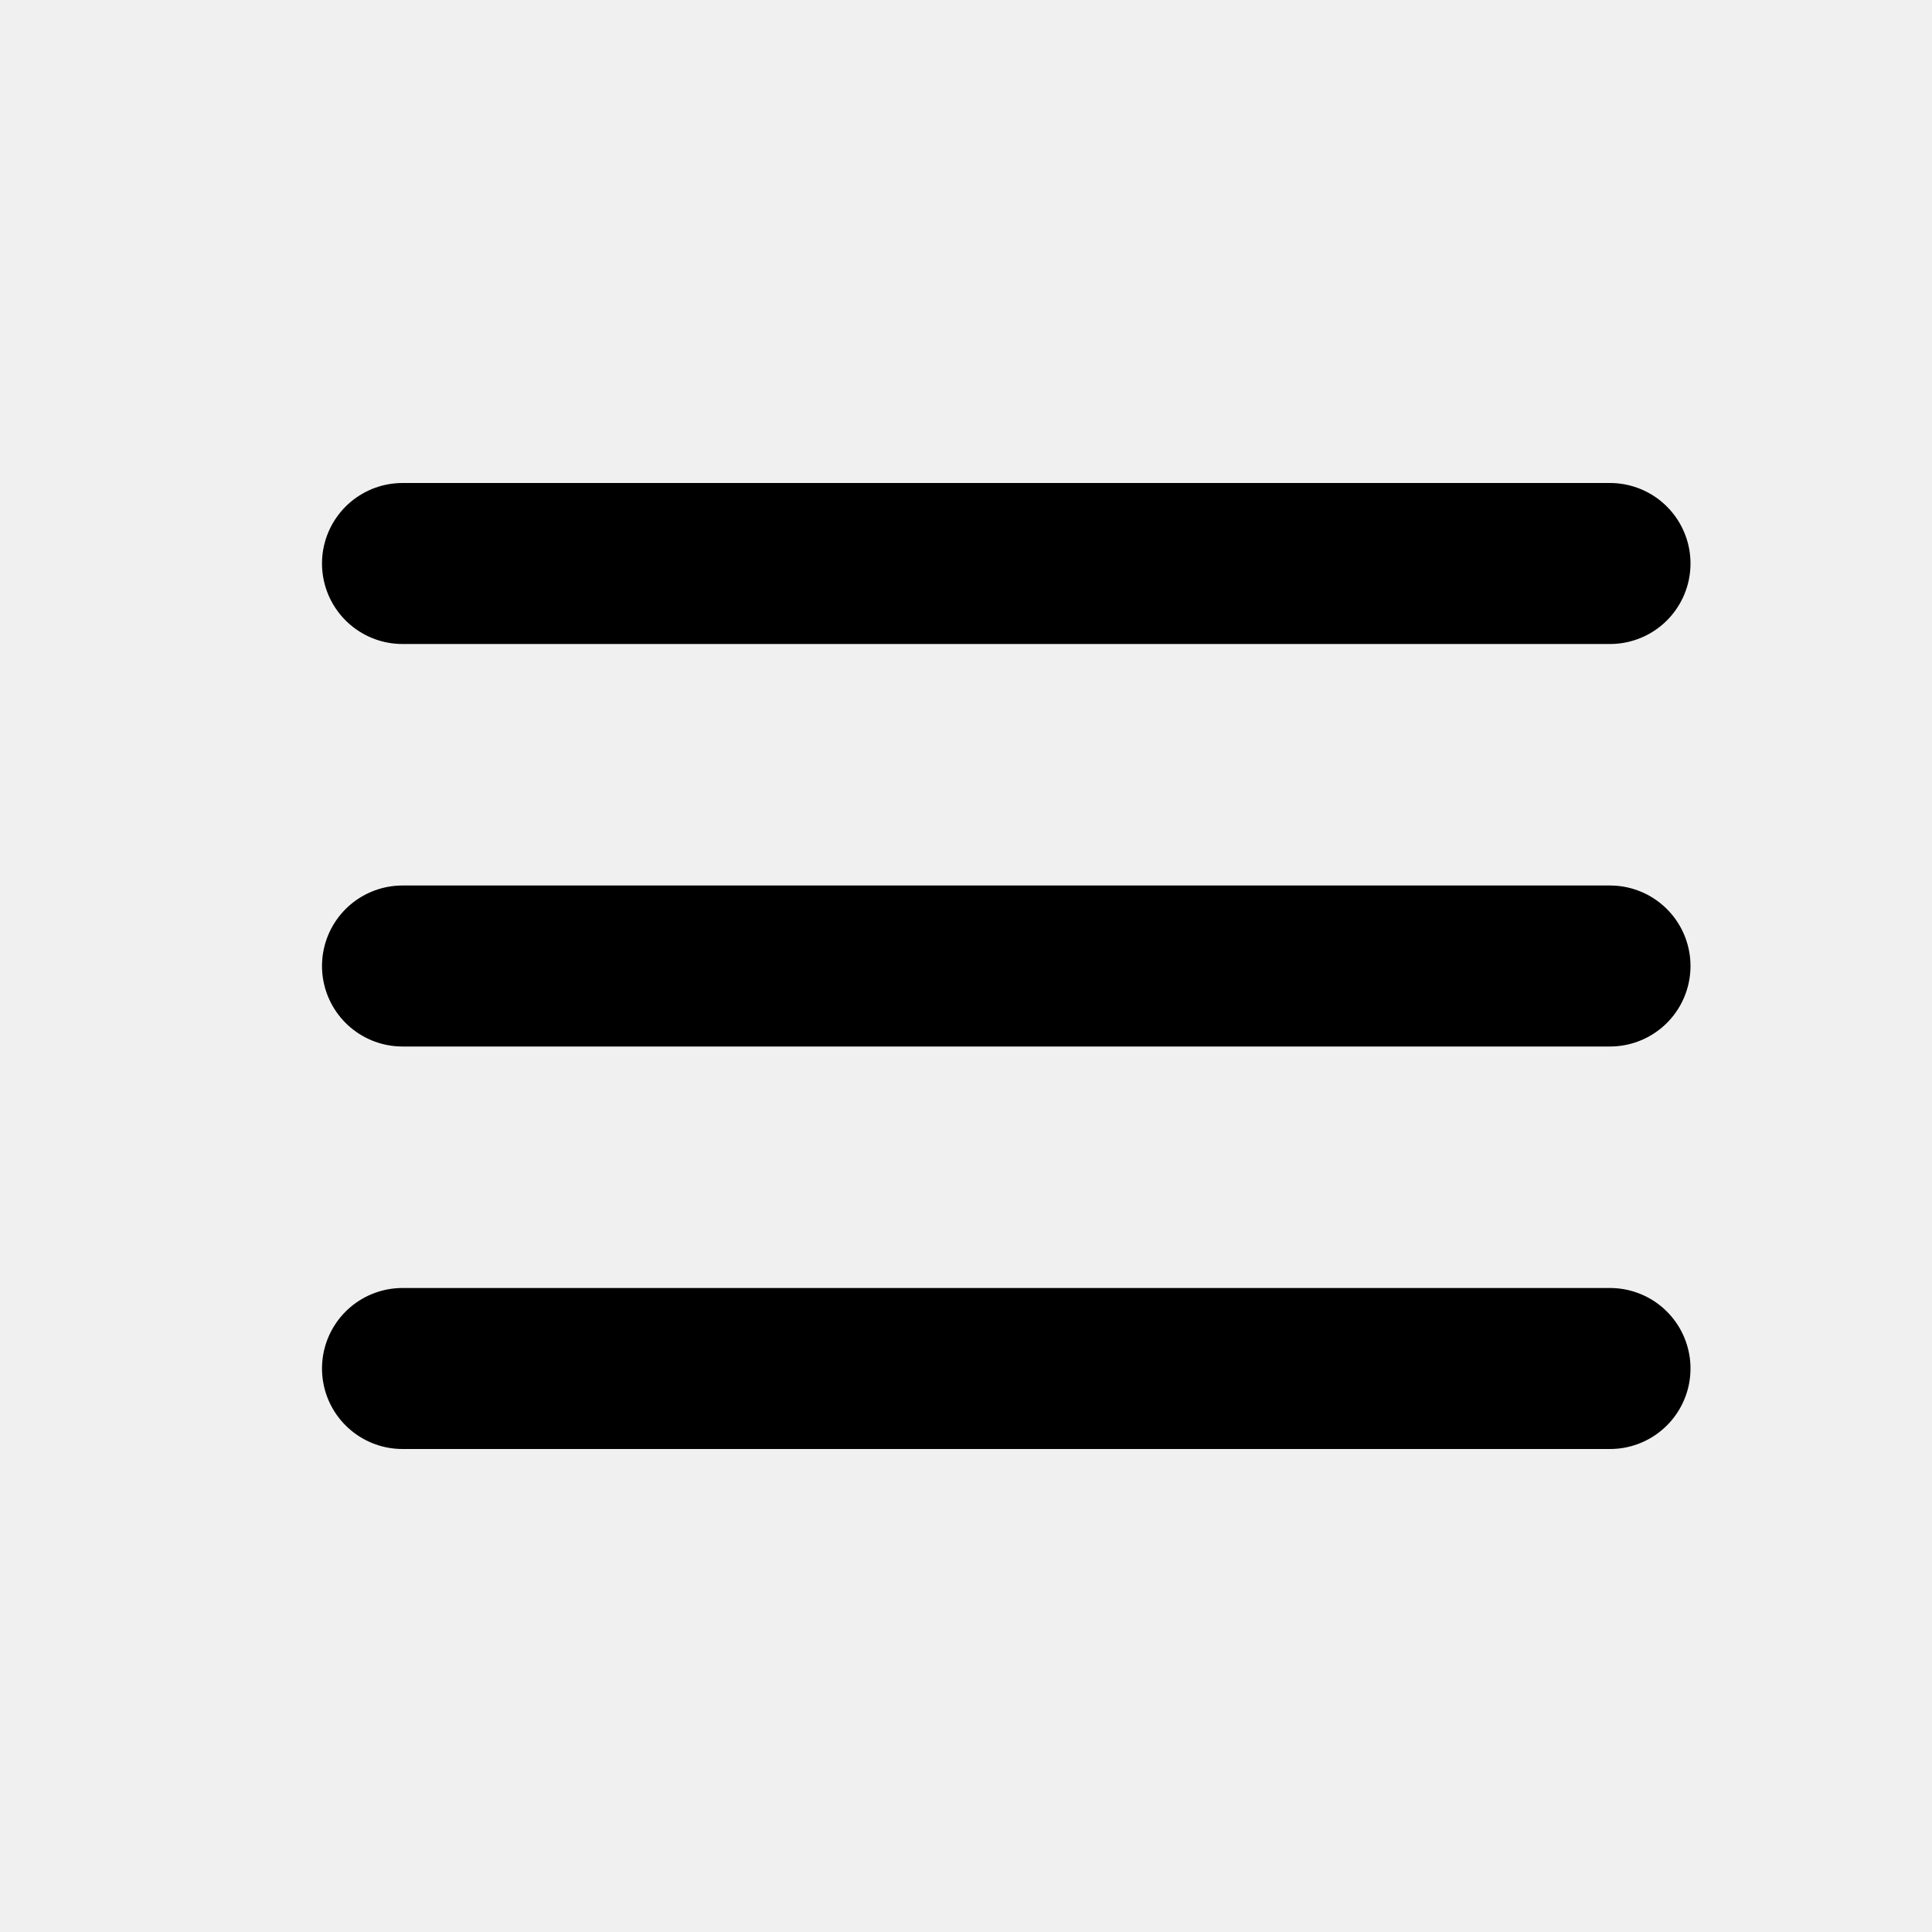
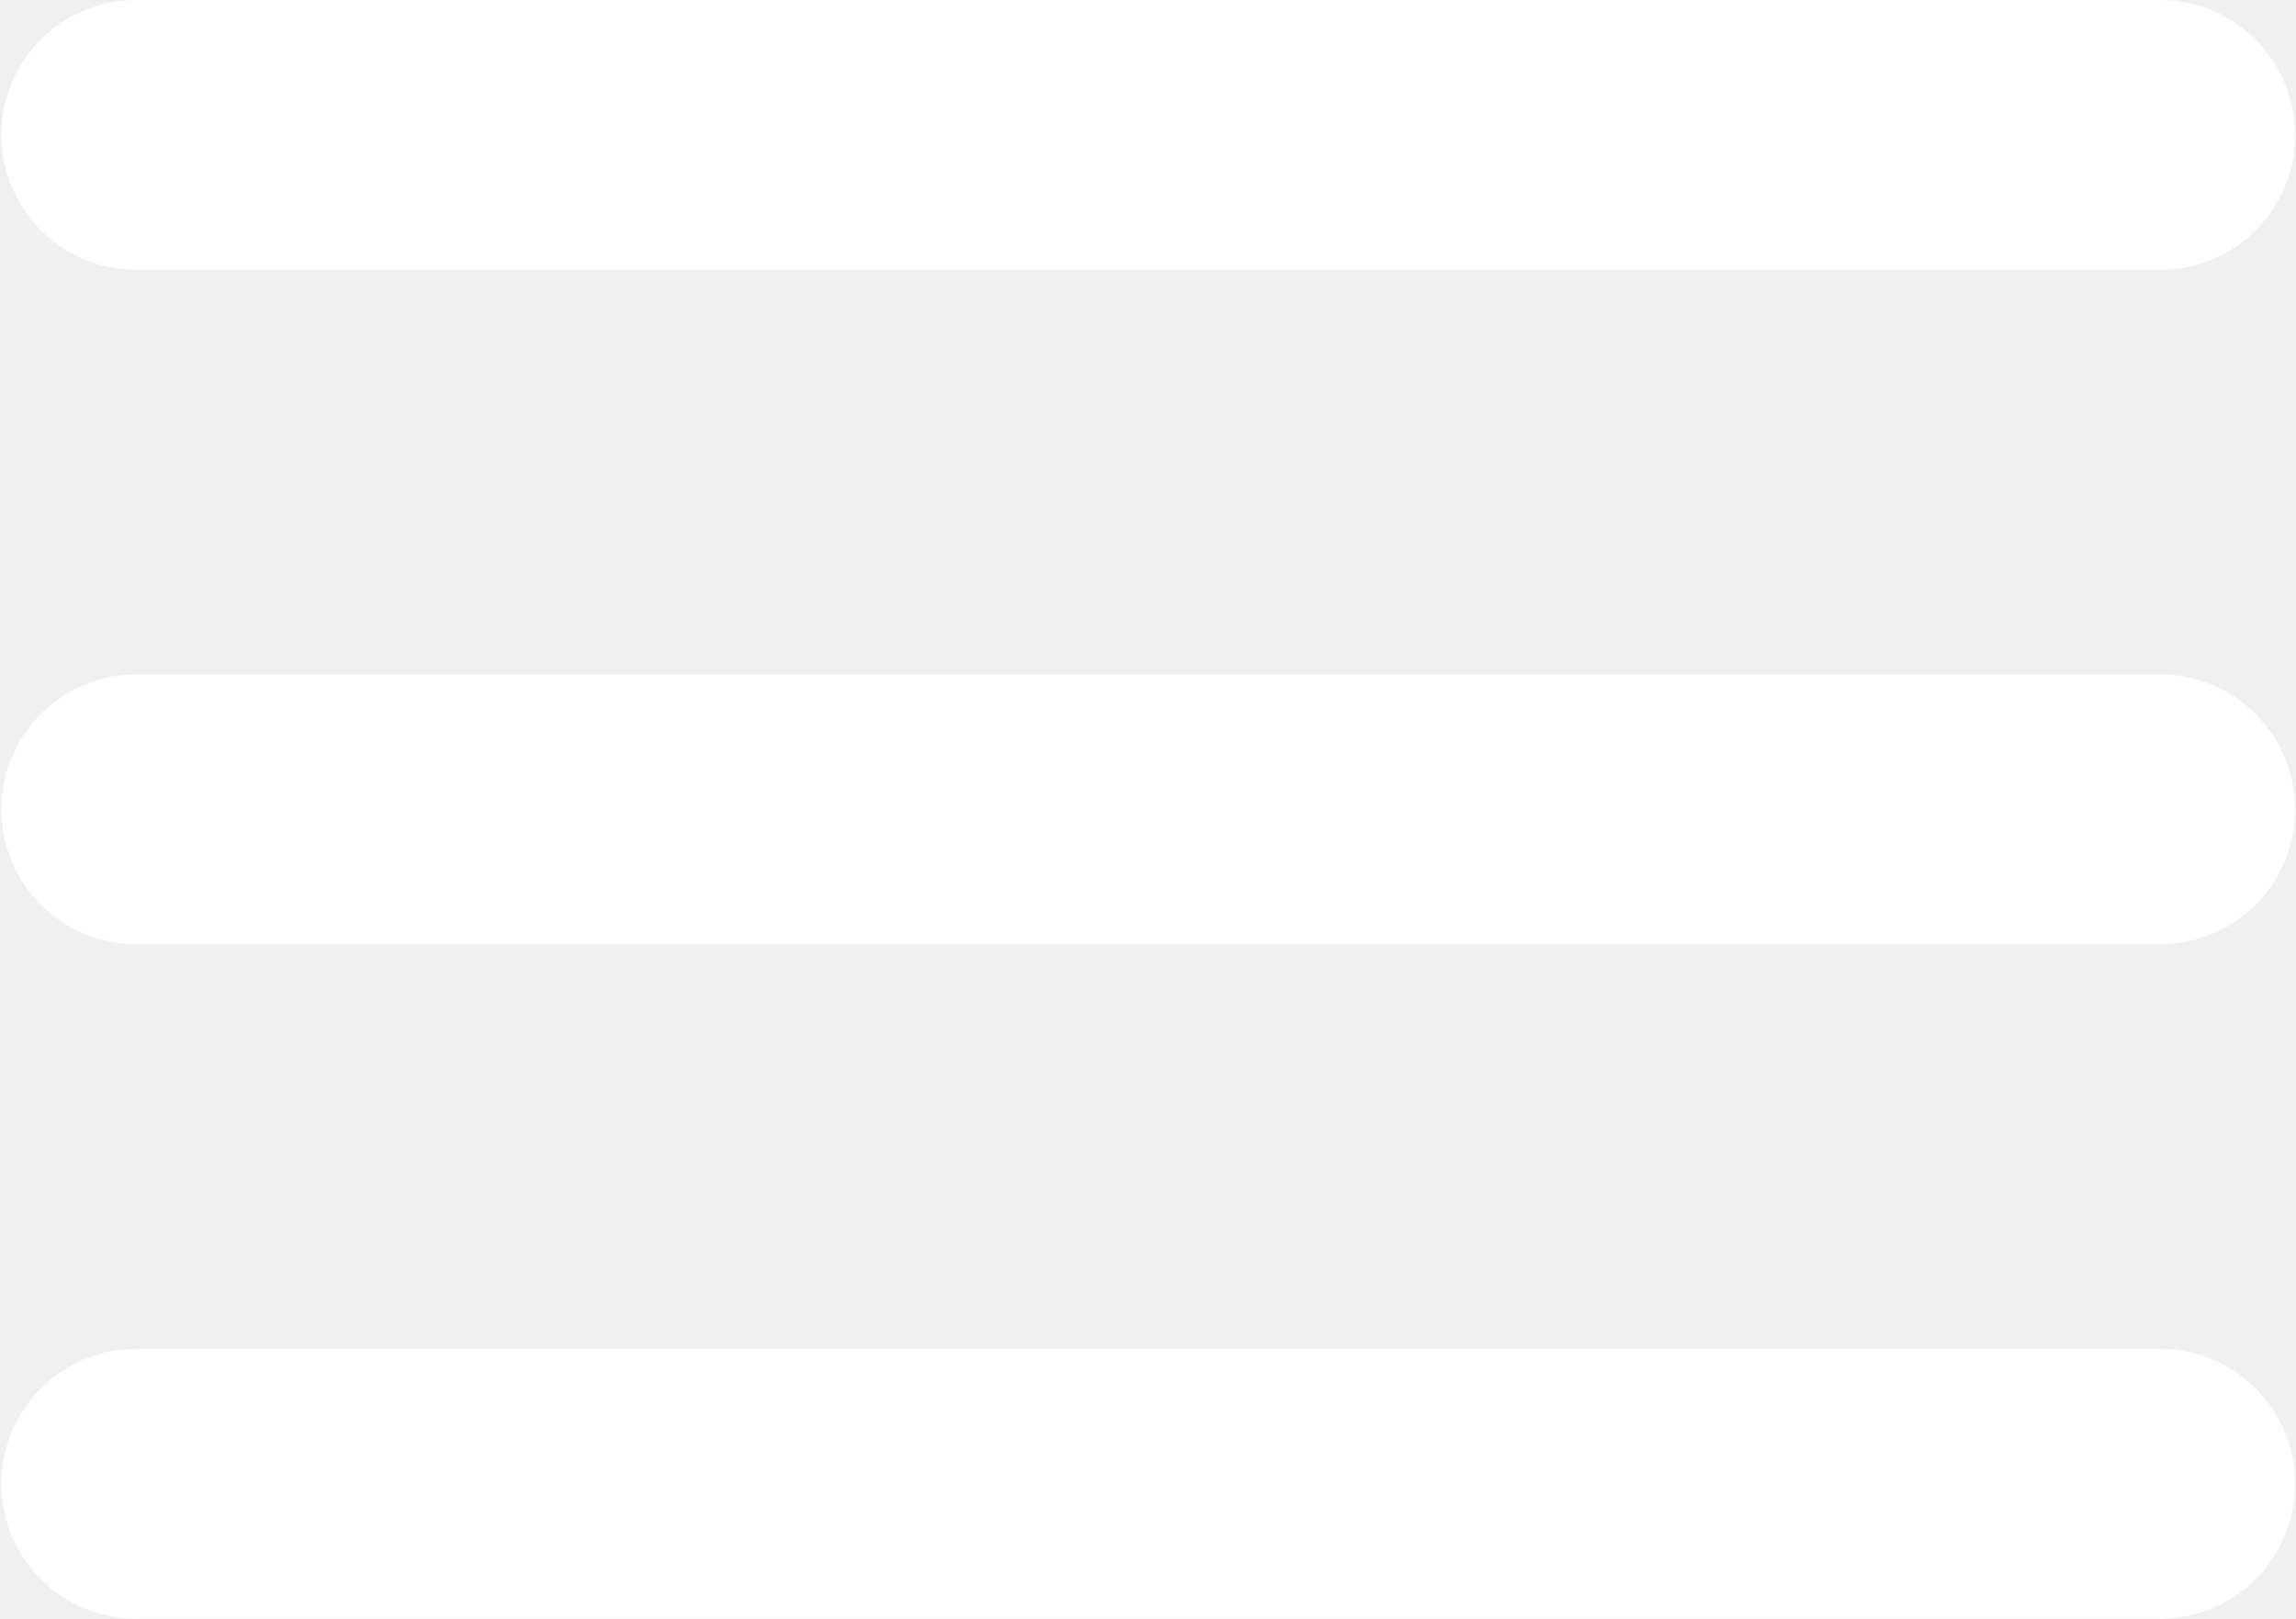
- <svg xmlns="http://www.w3.org/2000/svg" width="800px" height="800px" viewBox="0 0 24 24" fill="none">
-   <path d="M5 12H20" stroke="#000000" stroke-width="2" stroke-linecap="round" />
-   <path d="M5 17H20" stroke="#000000" stroke-width="2" stroke-linecap="round" />
-   <path d="M5 7H20" stroke="#000000" stroke-width="2" stroke-linecap="round" />
+ <svg xmlns="http://www.w3.org/2000/svg" width="567" height="400" viewBox="0 0 567 400" fill="none">
+   <path d="M33.667 200H533.667" stroke="white" stroke-width="66.667" stroke-linecap="round" />
+   <path d="M33.667 366.667H533.667" stroke="white" stroke-width="66.667" stroke-linecap="round" />
+   <path d="M33.667 33.333H533.667" stroke="white" stroke-width="66.667" stroke-linecap="round" />
</svg>
